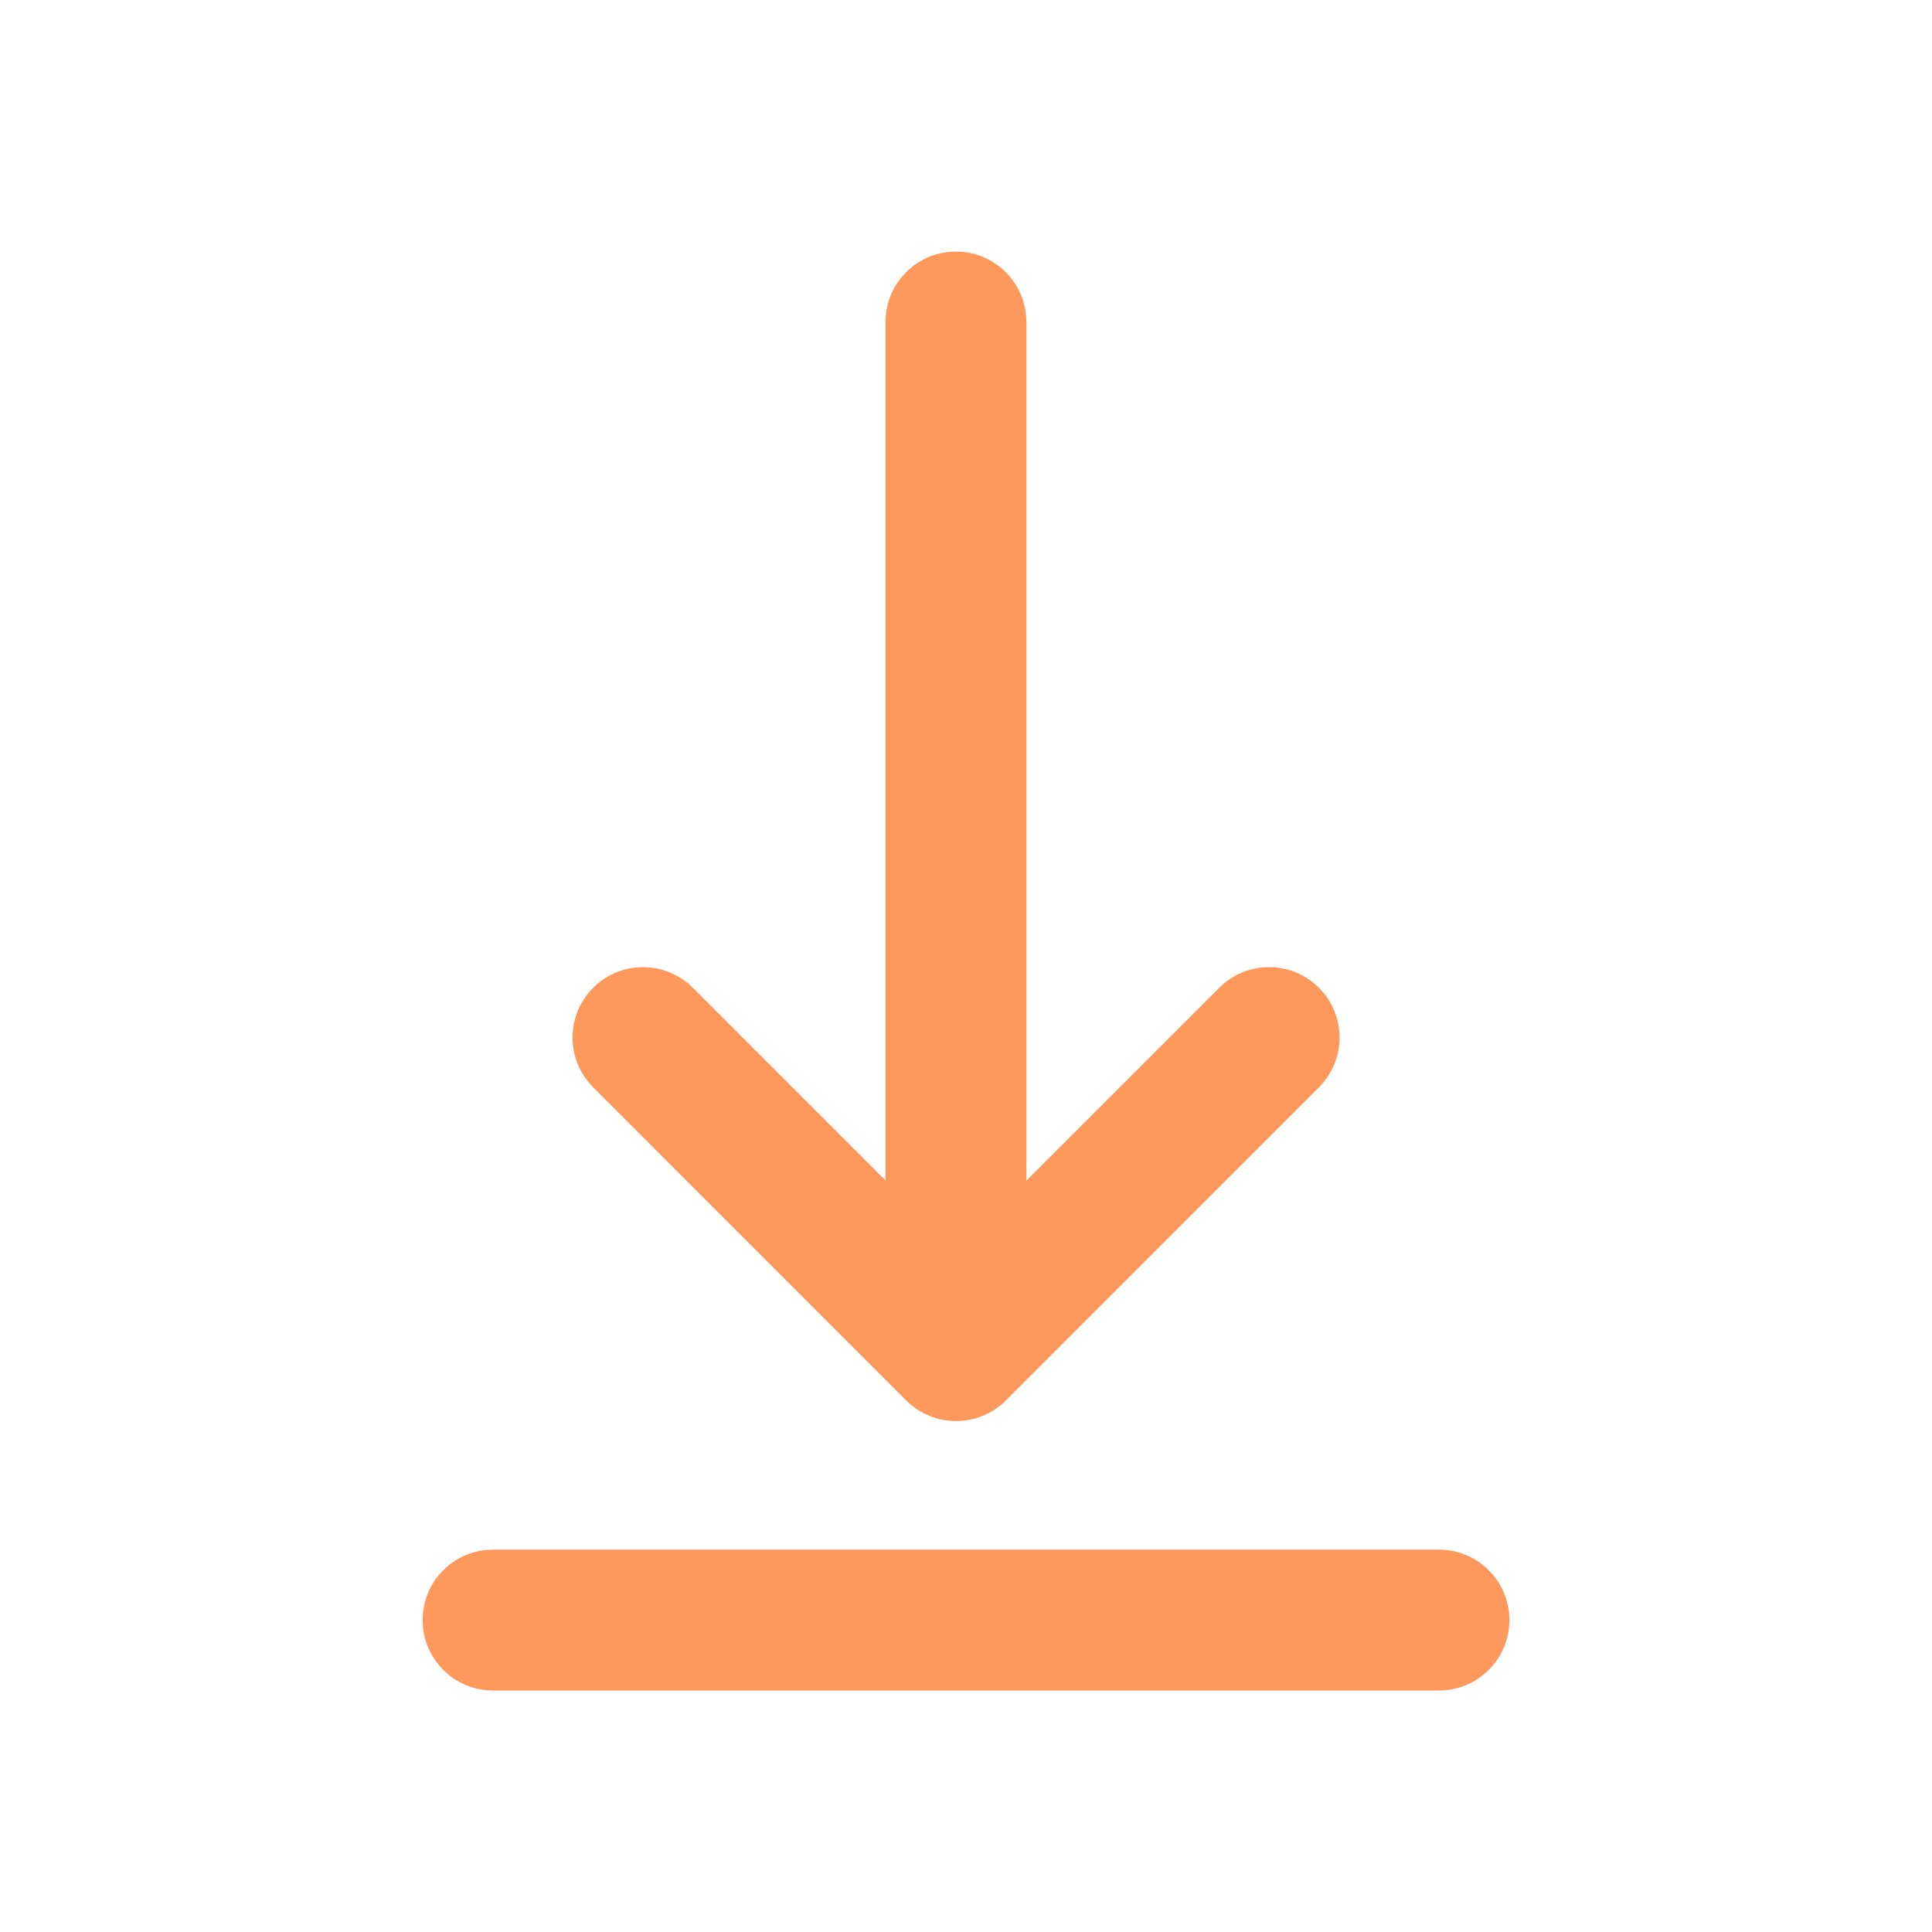
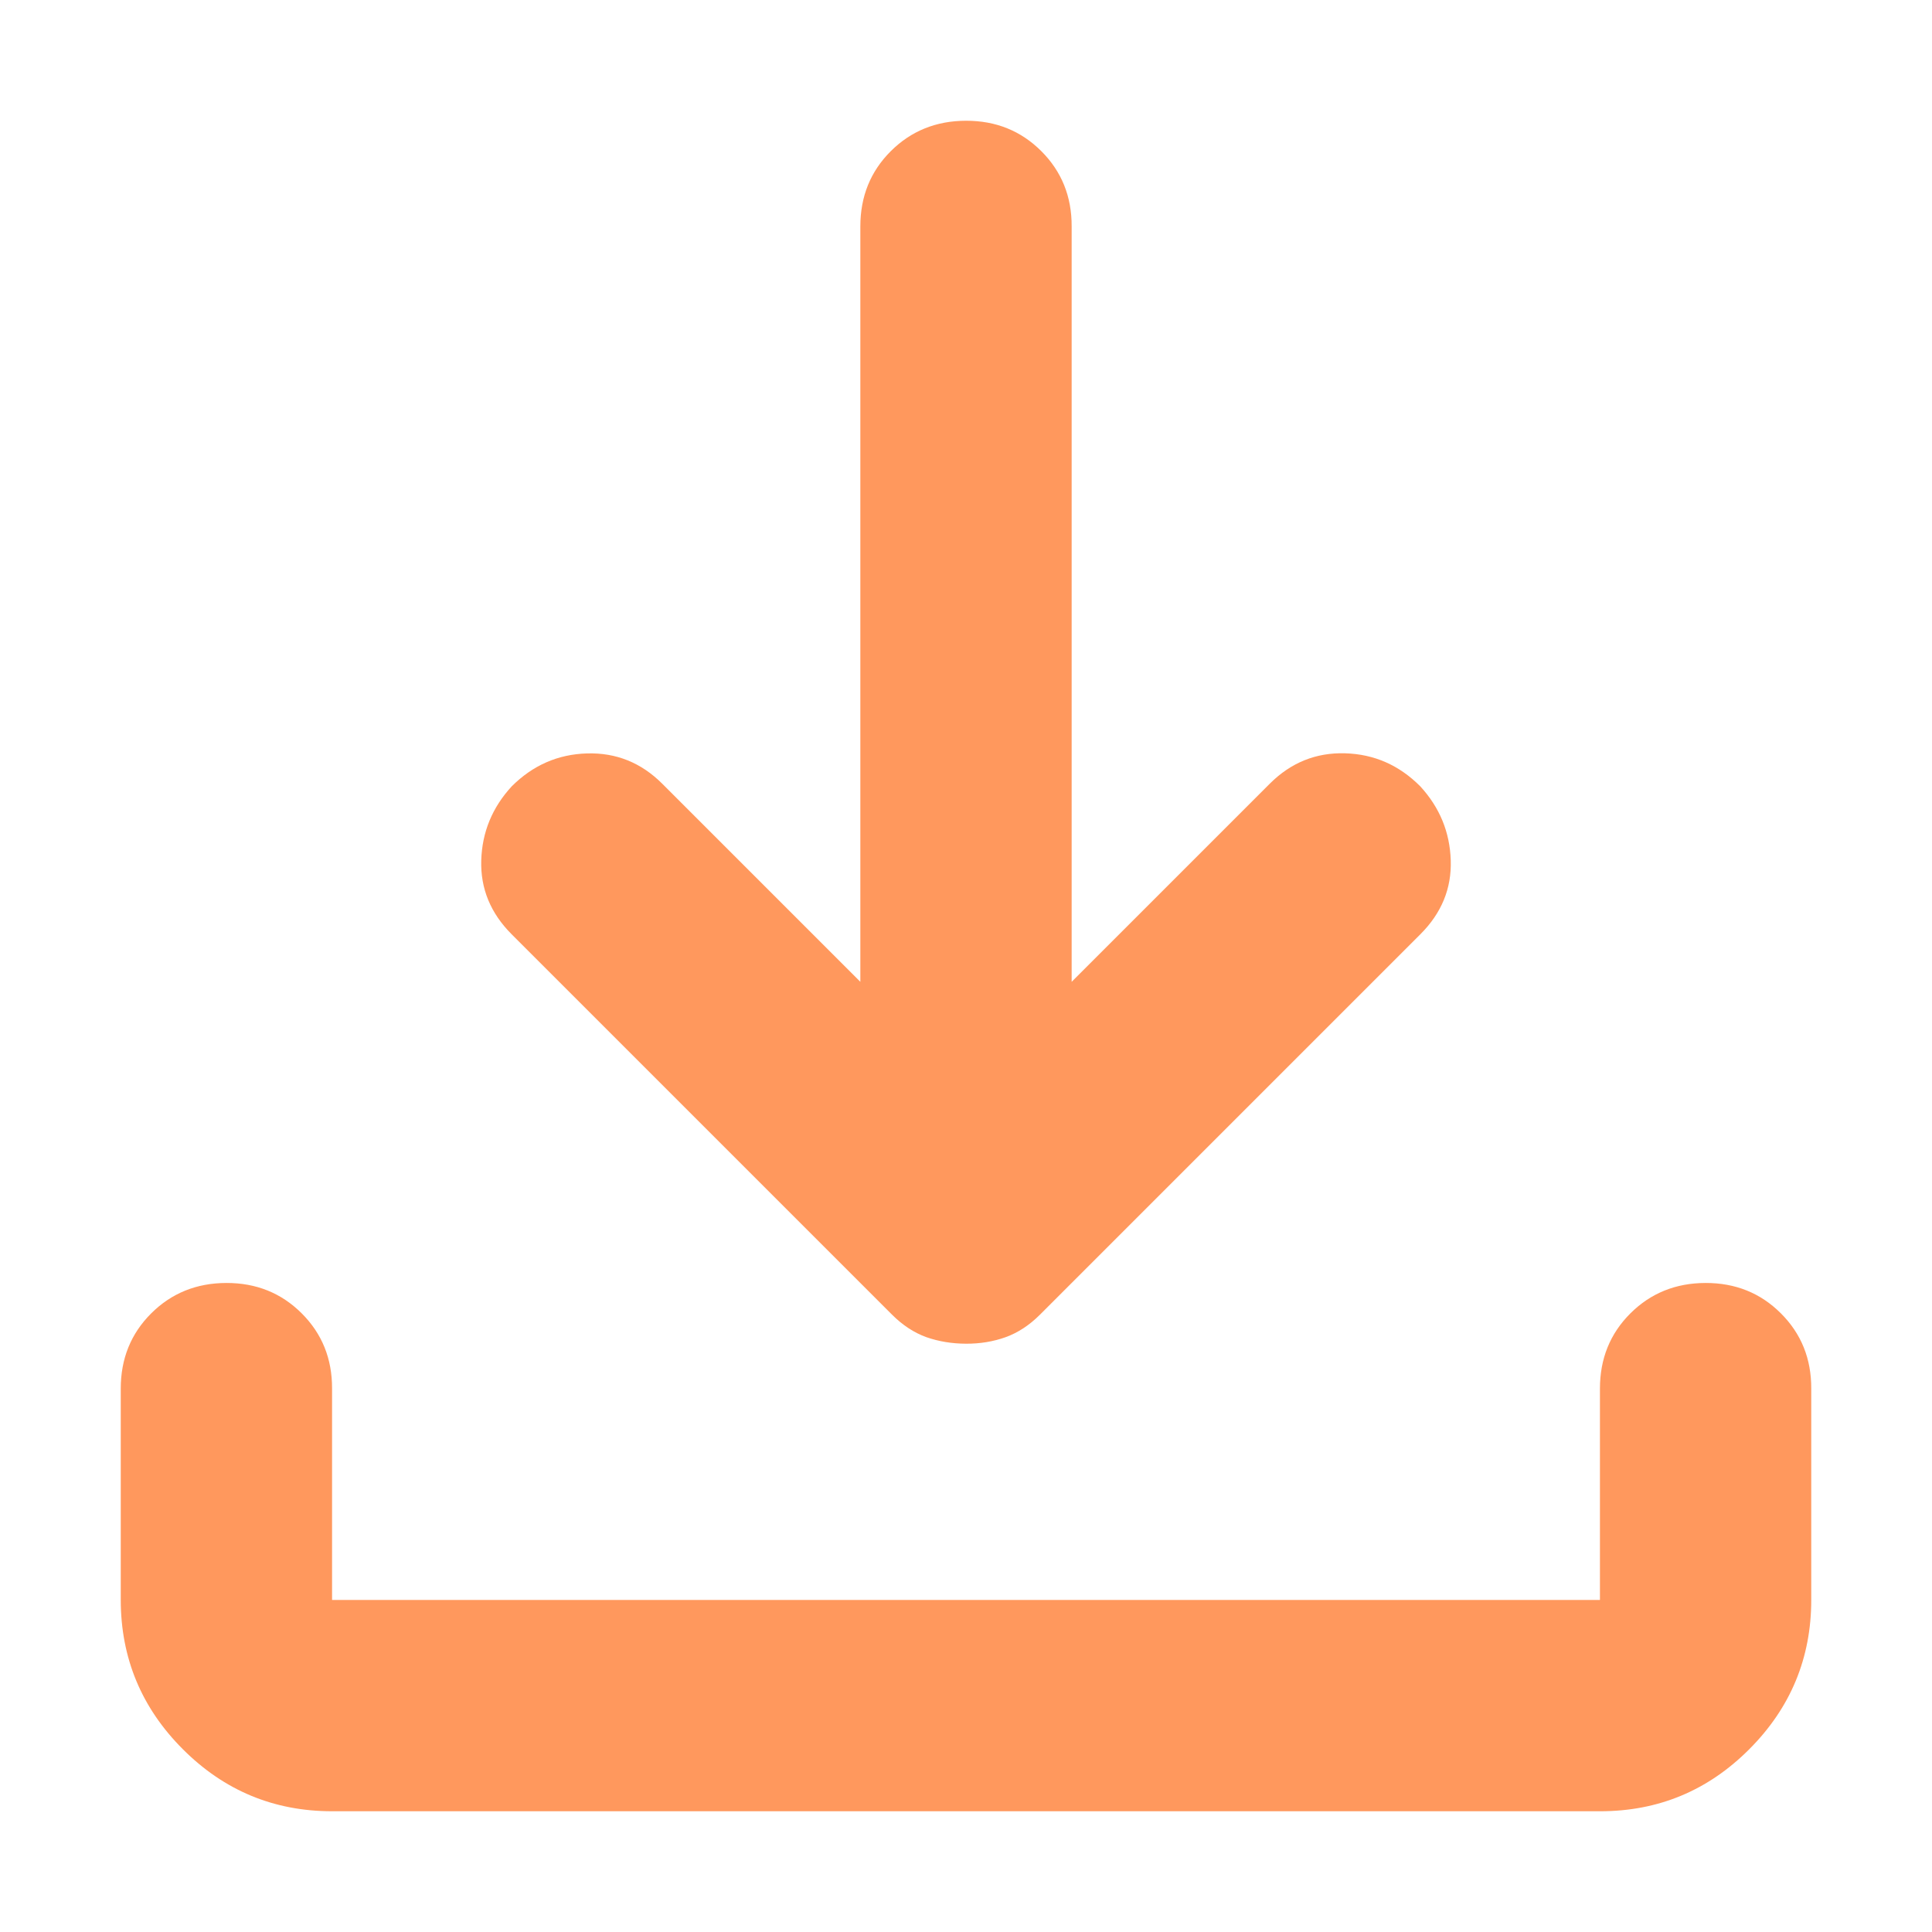
<svg xmlns="http://www.w3.org/2000/svg" width="32" height="32" viewBox="0 0 32 32" fill="none">
-   <path d="M8.167 25.667H23.833C24.478 25.667 25 26.189 25 26.833C25 27.445 24.529 27.948 23.929 27.996L23.833 28H8.167C7.522 28 7 27.478 7 26.833C7 26.221 7.471 25.719 8.071 25.671L8.167 25.667H23.833H8.167ZM15.738 4.171L15.833 4.167C16.445 4.167 16.948 4.638 16.996 5.238L17 5.333V19.555L20.195 16.36C20.651 15.905 21.39 15.905 21.845 16.36C22.301 16.816 22.301 17.555 21.845 18.01L16.66 23.196C16.204 23.651 15.466 23.651 15.01 23.196L9.825 18.01C9.369 17.555 9.369 16.816 9.825 16.36C10.28 15.905 11.019 15.905 11.475 16.36L14.667 19.553V5.333C14.667 4.721 15.138 4.219 15.738 4.171L15.833 4.167L15.738 4.171Z" fill="#ff985d" />
+   <path d="M15.344 22.148C15.14 22.074 14.95 21.95 14.775 21.775L8.475 15.475C8.125 15.125 7.957 14.717 7.971 14.25C7.985 13.783 8.153 13.375 8.475 13.025C8.825 12.675 9.241 12.493 9.723 12.479C10.205 12.465 10.62 12.632 10.969 12.981L14.25 16.262V3.75C14.25 3.254 14.418 2.839 14.754 2.504C15.09 2.169 15.505 2.001 16 2C16.495 1.999 16.911 2.167 17.248 2.504C17.585 2.841 17.752 3.257 17.75 3.75V16.262L21.031 12.981C21.381 12.631 21.797 12.463 22.279 12.477C22.761 12.491 23.176 12.674 23.525 13.025C23.846 13.375 24.014 13.783 24.029 14.25C24.044 14.717 23.876 15.125 23.525 15.475L17.225 21.775C17.05 21.95 16.86 22.074 16.656 22.148C16.452 22.221 16.233 22.257 16 22.256C15.767 22.255 15.548 22.219 15.344 22.148ZM5.5 30C4.537 30 3.714 29.658 3.029 28.973C2.344 28.288 2.001 27.464 2 26.5V23C2 22.504 2.168 22.089 2.504 21.754C2.84 21.419 3.255 21.251 3.75 21.25C4.245 21.249 4.661 21.417 4.998 21.754C5.335 22.091 5.502 22.506 5.5 23V26.5H26.5V23C26.5 22.504 26.668 22.089 27.004 21.754C27.34 21.419 27.755 21.251 28.25 21.25C28.745 21.249 29.161 21.417 29.498 21.754C29.835 22.091 30.002 22.506 30 23V26.5C30 27.462 29.658 28.287 28.973 28.973C28.288 29.659 27.464 30.001 26.5 30H5.5Z" fill="#FF985D" />
</svg>
